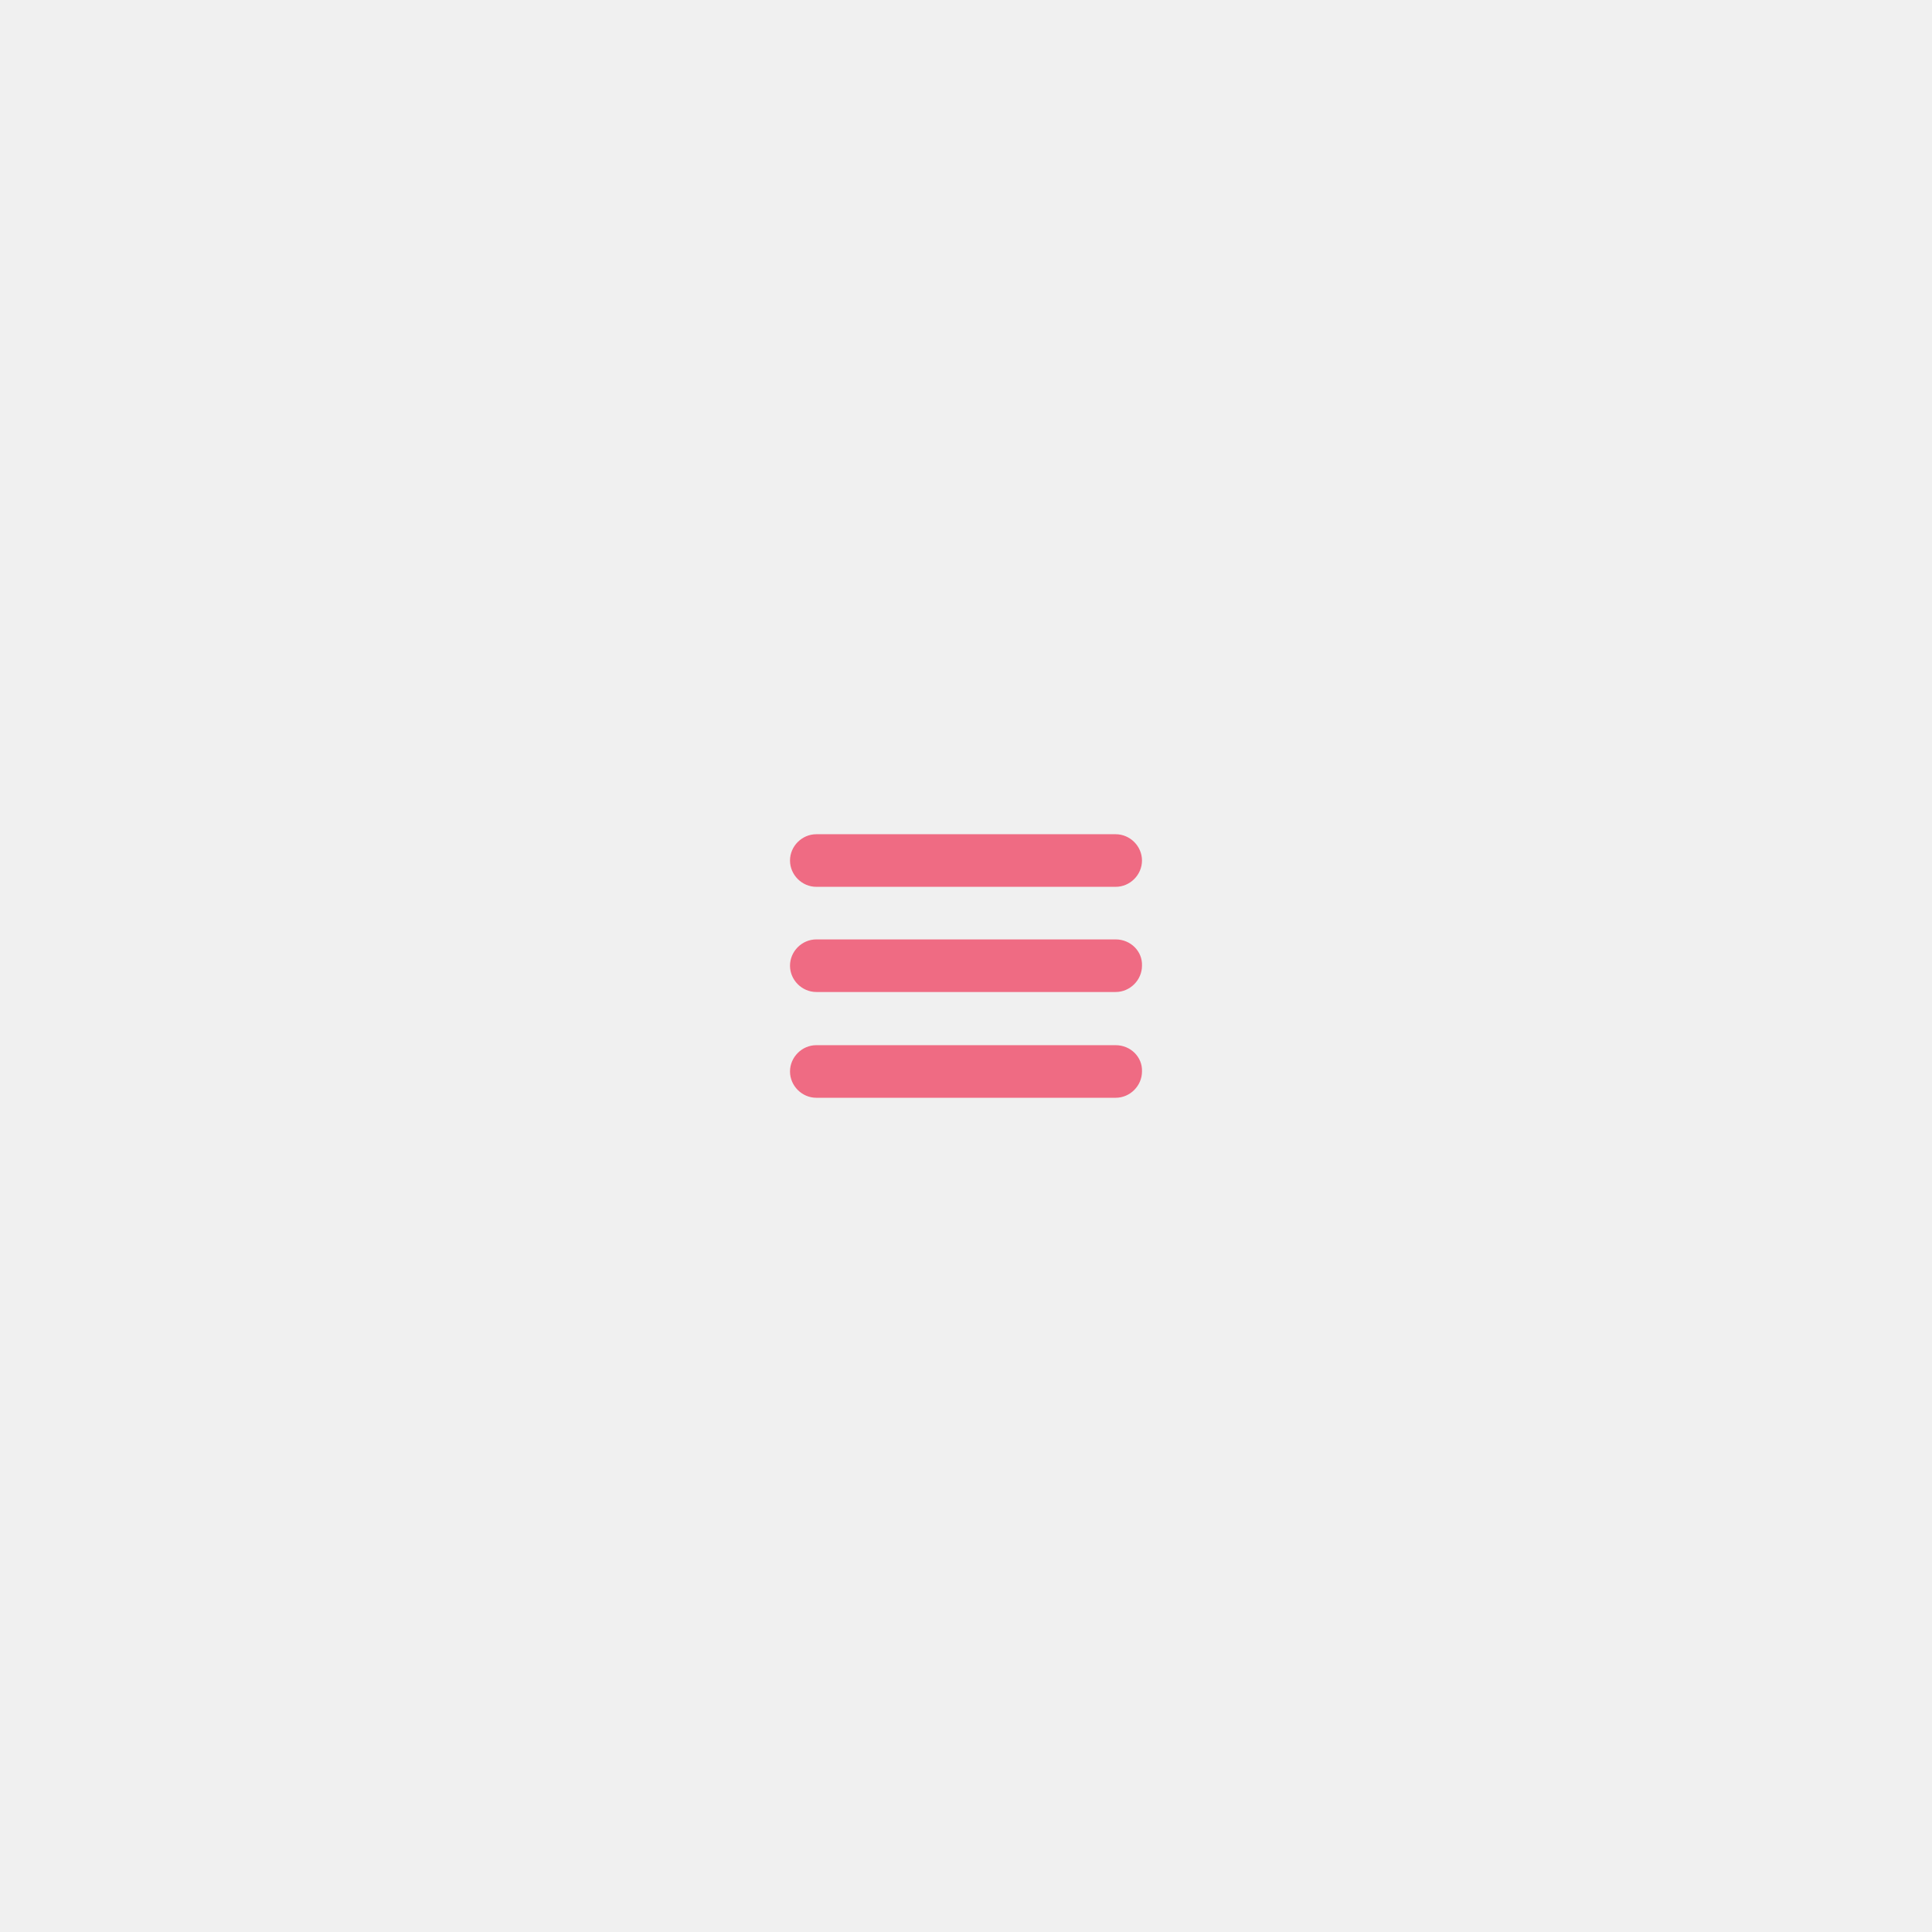
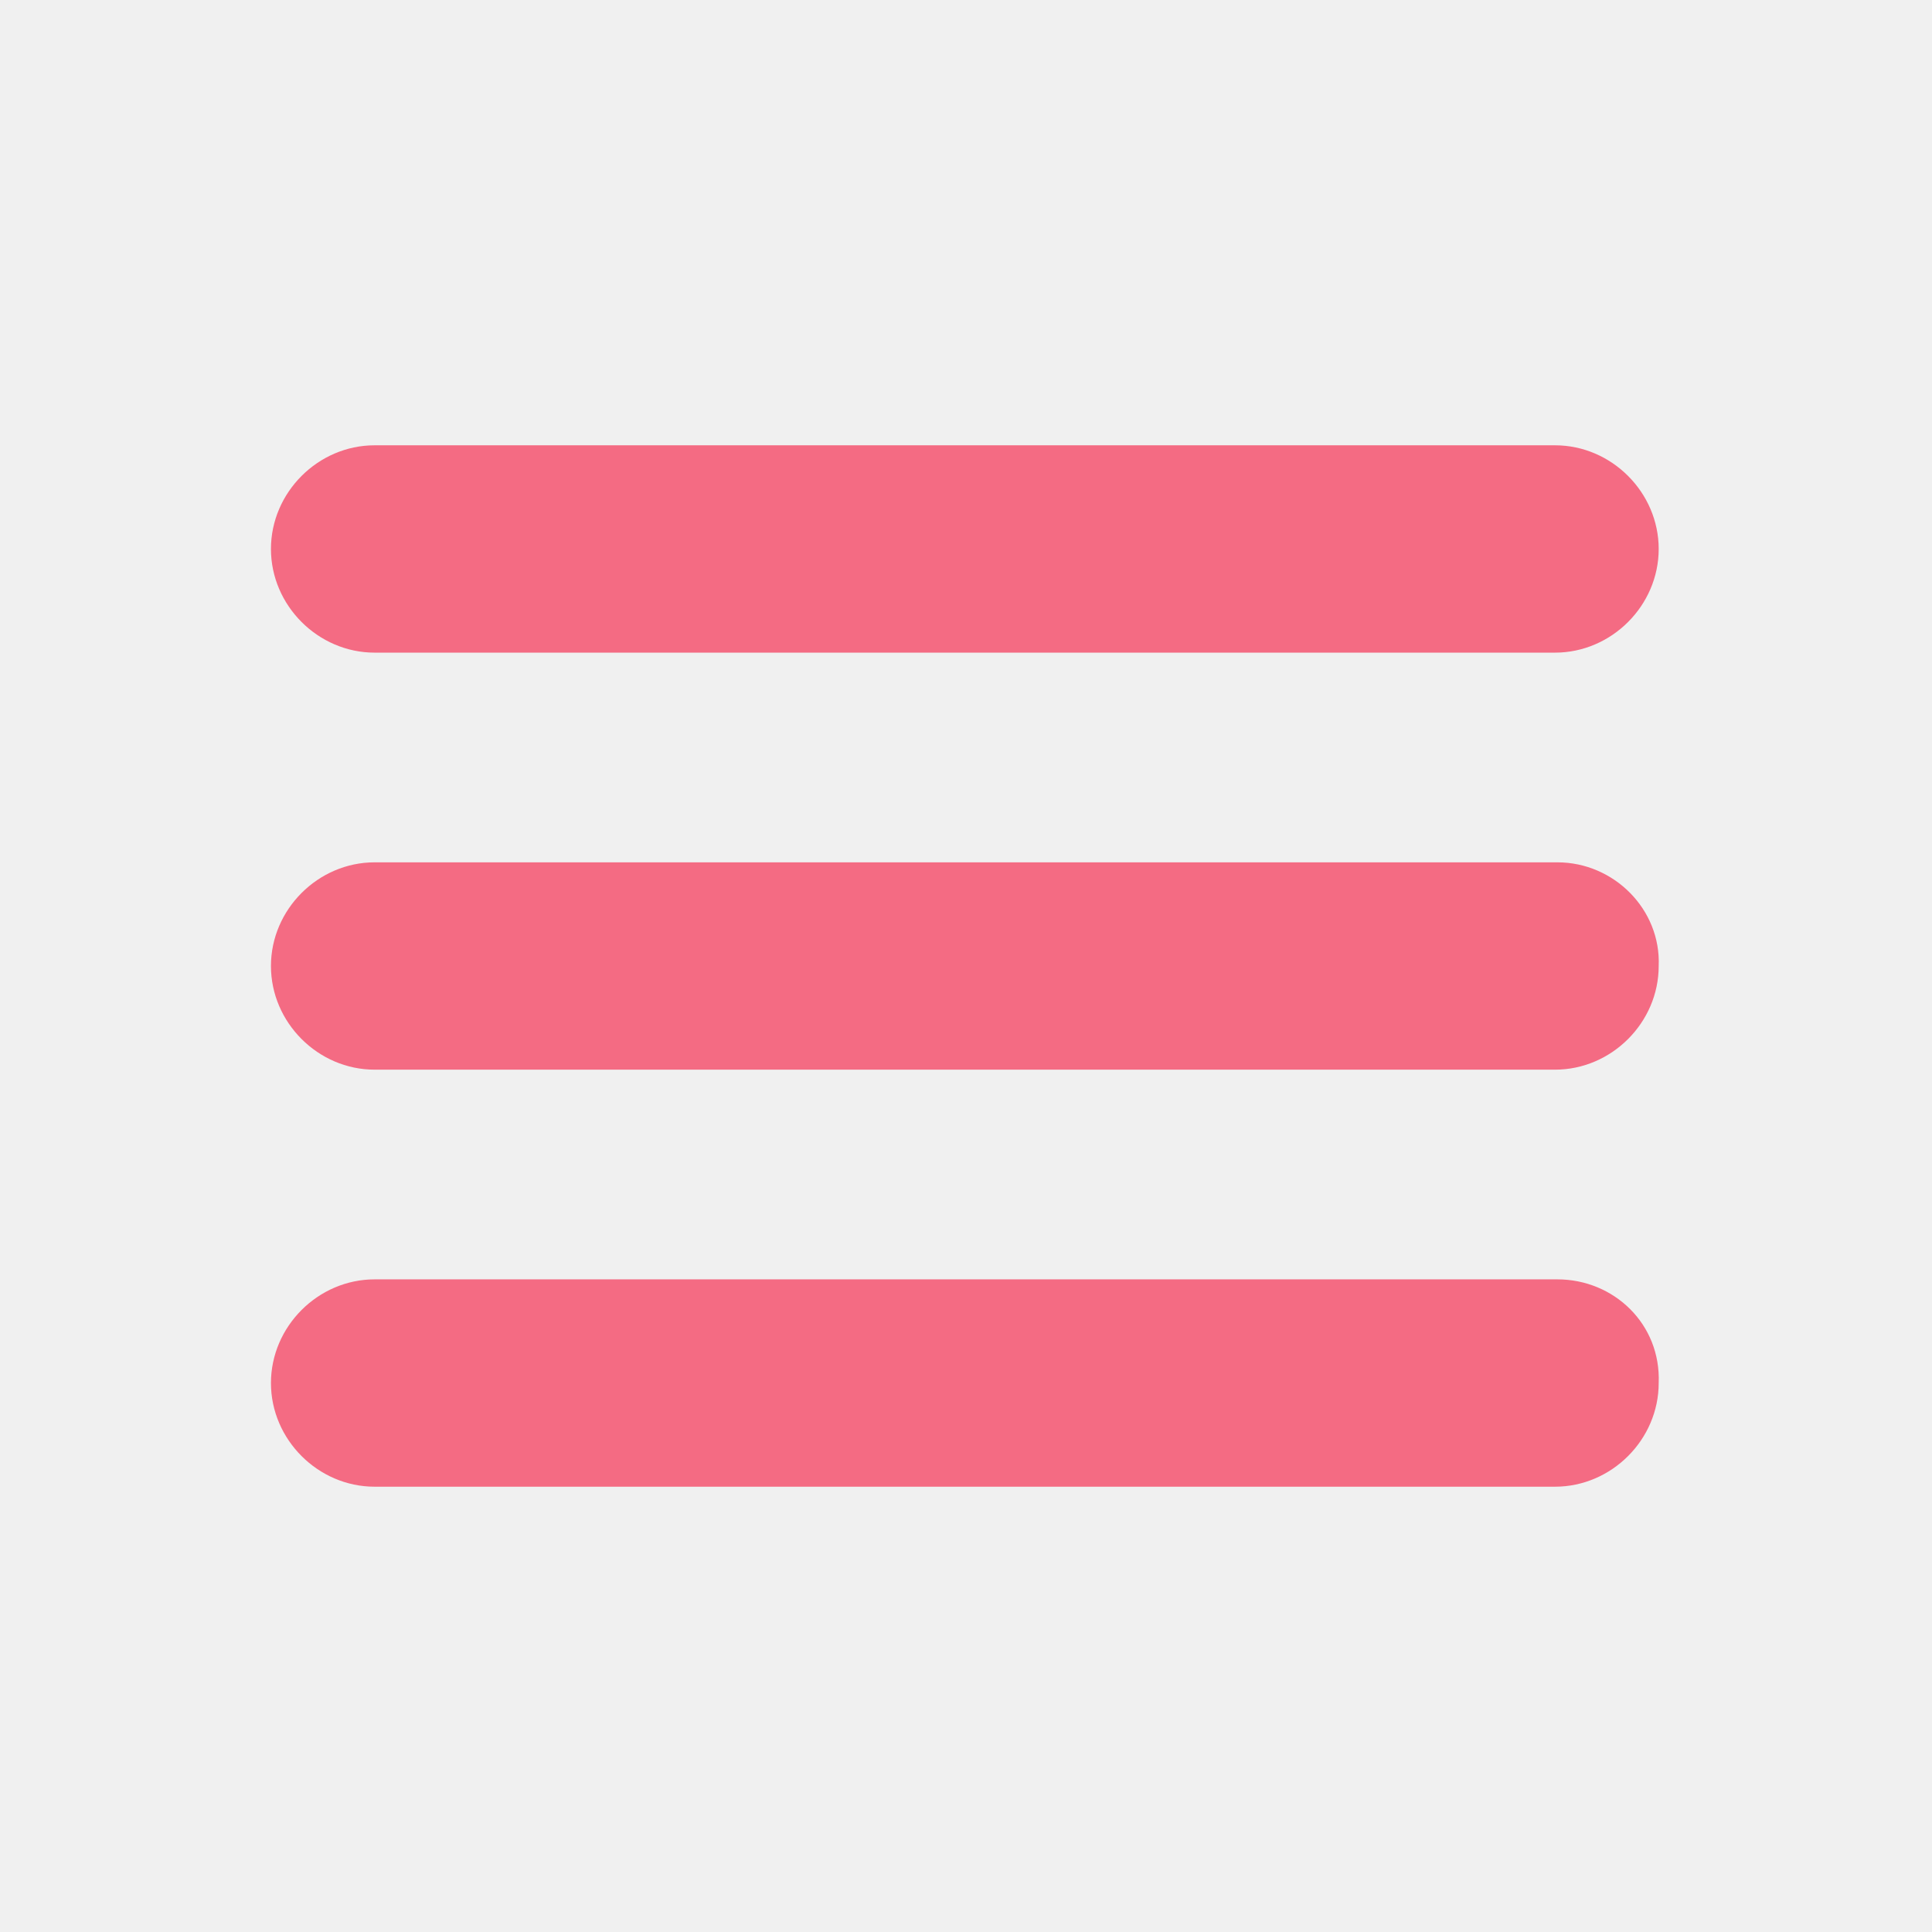
- <svg xmlns="http://www.w3.org/2000/svg" version="1.1" id="Layer_1" x="0px" y="0px" viewBox="0 0 323.3 323.3" style="enable-background:new 0 0 323.3 323.3;" xml:space="preserve">
+ <svg xmlns="http://www.w3.org/2000/svg" version="1.1" id="Layer_1" x="0px" y="0px" viewBox="0 0 82 82" style="enable-background:new 0 0 82 82;" xml:space="preserve">
  <style type="text/css">
- 	.st0{fill:#C6AF76;}
- 	.st1{fill:none;stroke:#A17644;stroke-width:3.316;stroke-miterlimit:10;}
- 	.st2{fill:#51BC96;}
- 	.st3{fill:#88CCB3;}
- 	.st4{fill:#34B188;}
- 	.st5{fill:#FBEC60;}
- 	.st6{fill:#FCE49B;}
- 	.st7{fill:#E3CD8A;}
- 	.st8{fill:#D9C080;}
- 	.st9{fill:none;stroke:#636467;stroke-width:10.577;stroke-miterlimit:10;}
- 	.st10{fill:none;stroke:#EF6B83;stroke-width:8.991;stroke-linejoin:round;stroke-miterlimit:10;}
- 	.st11{fill:none;stroke:#EF6B83;stroke-width:8.991;stroke-linecap:round;stroke-miterlimit:10;}
- 	.st12{fill:#CC496B;}
- 	.st13{fill:#EF6B83;}
- 	.st14{fill:none;stroke:#CF5C7A;stroke-width:4.959;stroke-linecap:round;stroke-miterlimit:10;}
- 	.st15{fill:#636467;}
- 	.st16{fill:#FFFFFF;stroke:#636467;stroke-width:7.149;stroke-linecap:round;stroke-miterlimit:10;}
- 	.st17{fill:none;stroke:#A17644;stroke-width:3.276;stroke-miterlimit:10;}
- 	.st18{fill:#626568;}
- 	.st19{fill:#E7D1B9;}
- 	.st20{fill:#ED6E83;}
- 	.st21{fill:#5BBBBB;}
- 	.st22{fill:#DFDFDE;}
- 	.st23{opacity:0.5;}
- 	.st24{fill:#D2D3D4;}
- 	.st25{fill:none;stroke:#A17644;stroke-width:3.667;stroke-miterlimit:10;}
- 	.st26{fill:#FFFFFF;}
- 	.st27{fill:#16A457;}
- 	.st28{fill:none;stroke:#51BC96;stroke-width:20.169;stroke-linecap:round;stroke-miterlimit:10;}
- 	.st29{fill:none;stroke:#51BC96;stroke-width:19.824;stroke-linecap:round;stroke-miterlimit:10;}
- 	.st30{fill-rule:evenodd;clip-rule:evenodd;fill:#EF6B83;}
- 	.st31{fill:none;stroke:#59BE99;stroke-width:3.5;stroke-miterlimit:10;}
- 	.st32{fill:none;stroke:#59BE99;stroke-width:3.5;stroke-linecap:round;stroke-miterlimit:10;}
- 	.st33{fill:#FFFFFF;stroke:#59BE99;stroke-width:3.5;stroke-linecap:round;stroke-miterlimit:10;}
- 	.st34{fill:none;stroke:#59BE99;stroke-width:4.5;stroke-linecap:round;stroke-miterlimit:10;}
- 	.st35{fill:#59BE99;}
- 	.st36{fill:none;stroke:#59BE99;stroke-width:4.5;stroke-linecap:round;stroke-linejoin:round;stroke-miterlimit:10;}
- 	.st37{opacity:0.8;fill:#EF6B83;}
- 	.st38{opacity:0.8;fill:none;stroke:#EF6C84;stroke-width:5;stroke-linecap:round;stroke-miterlimit:10;}
+ 	.st0{fill:#F46B83;}
+ 	.st1{fill:#C6AF75;}
+ 	.st2{fill:#A17644;}
+ 	.st3{fill:#2AD19D;}
+ 	.st4{fill:#79E2BC;}
+ 	.st5{fill:#34B188;}
+ 	.st6{fill:#FCED5E;}
+ 	.st7{fill:#FDE49C;}
+ 	.st8{fill:#E2CC8A;}
+ 	.st9{fill:#D9C081;}
+ 	.st10{fill:#626366;}
+ 	.st11{fill:#CC486A;}
+ 	.st12{fill:#CE5B79;}
+ 	.st13{fill:#FFFFFF;}
+ 	.st14{fill:#929496;}
+ 	.st15{fill:#626467;}
+ 	.st16{fill:#E6D0B8;}
+ 	.st17{fill:#EE6D83;}
+ 	.st18{fill:#5ABABA;}
+ 	.st19{fill:#DEDEDE;}
+ 	.st20{fill:#D1D3D4;}
+ 	.st21{fill:#16A457;}
+ 	.st22{fill:#58BD98;}
+ 	.st23{fill:#F6899C;}
+ 	.st24{fill:#1A9169;}
+ 	.st25{fill:#AA4660;}
+ 	.st26{fill-rule:evenodd;clip-rule:evenodd;fill:#F46B83;}
+ 	.st27{fill:#EF6B83;}
+ 	.st28{fill:none;stroke:#000000;stroke-miterlimit:10;}
+ 	.st29{fill:#F4879A;}
+ 	.st30{fill:#37CF9D;}
+ 	.st31{fill-rule:evenodd;clip-rule:evenodd;fill:#FFFFFF;}
</style>
-   <path class="st30" d="M136.6,148.4h50.1c2.4,0,4.4-2,4.4-4.4c0-2.4-2-4.4-4.4-4.4h-50.1c-2.4,0-4.4,2-4.4,4.4  C132.2,146.4,134.2,148.4,136.6,148.4z M186.7,174.9h-50.1c-2.4,0-4.4,2-4.4,4.4c0,2.4,2,4.4,4.4,4.4h50.1c2.4,0,4.4-2,4.4-4.4  C191.2,176.9,189.2,174.9,186.7,174.9z M186.7,157.2h-50.1c-2.4,0-4.4,2-4.4,4.4c0,2.4,2,4.4,4.4,4.4h50.1c2.4,0,4.4-2,4.4-4.4  C191.2,159.2,189.2,157.2,186.7,157.2z" />
+   <g>
+     <path class="st26" d="M15.9,27.7h50.1c2.4,0,4.4-2,4.4-4.4c0-2.4-2-4.4-4.4-4.4H15.9c-2.4,0-4.4,2-4.4,4.4   C11.5,25.7,13.5,27.7,15.9,27.7z M66.1,54.3H15.9c-2.4,0-4.4,2-4.4,4.4c0,2.4,2,4.4,4.4,4.4h50.1c2.4,0,4.4-2,4.4-4.4   C70.5,56.2,68.5,54.3,66.1,54.3z M66.1,36.6H15.9c-2.4,0-4.4,2-4.4,4.4c0,2.4,2,4.4,4.4,4.4h50.1c2.4,0,4.4-2,4.4-4.4   C70.5,38.6,68.5,36.6,66.1,36.6z" />
+   </g>
+   <rect x="-45.2" y="-159.5" class="st28" width="947.6" height="563.9" />
</svg>
